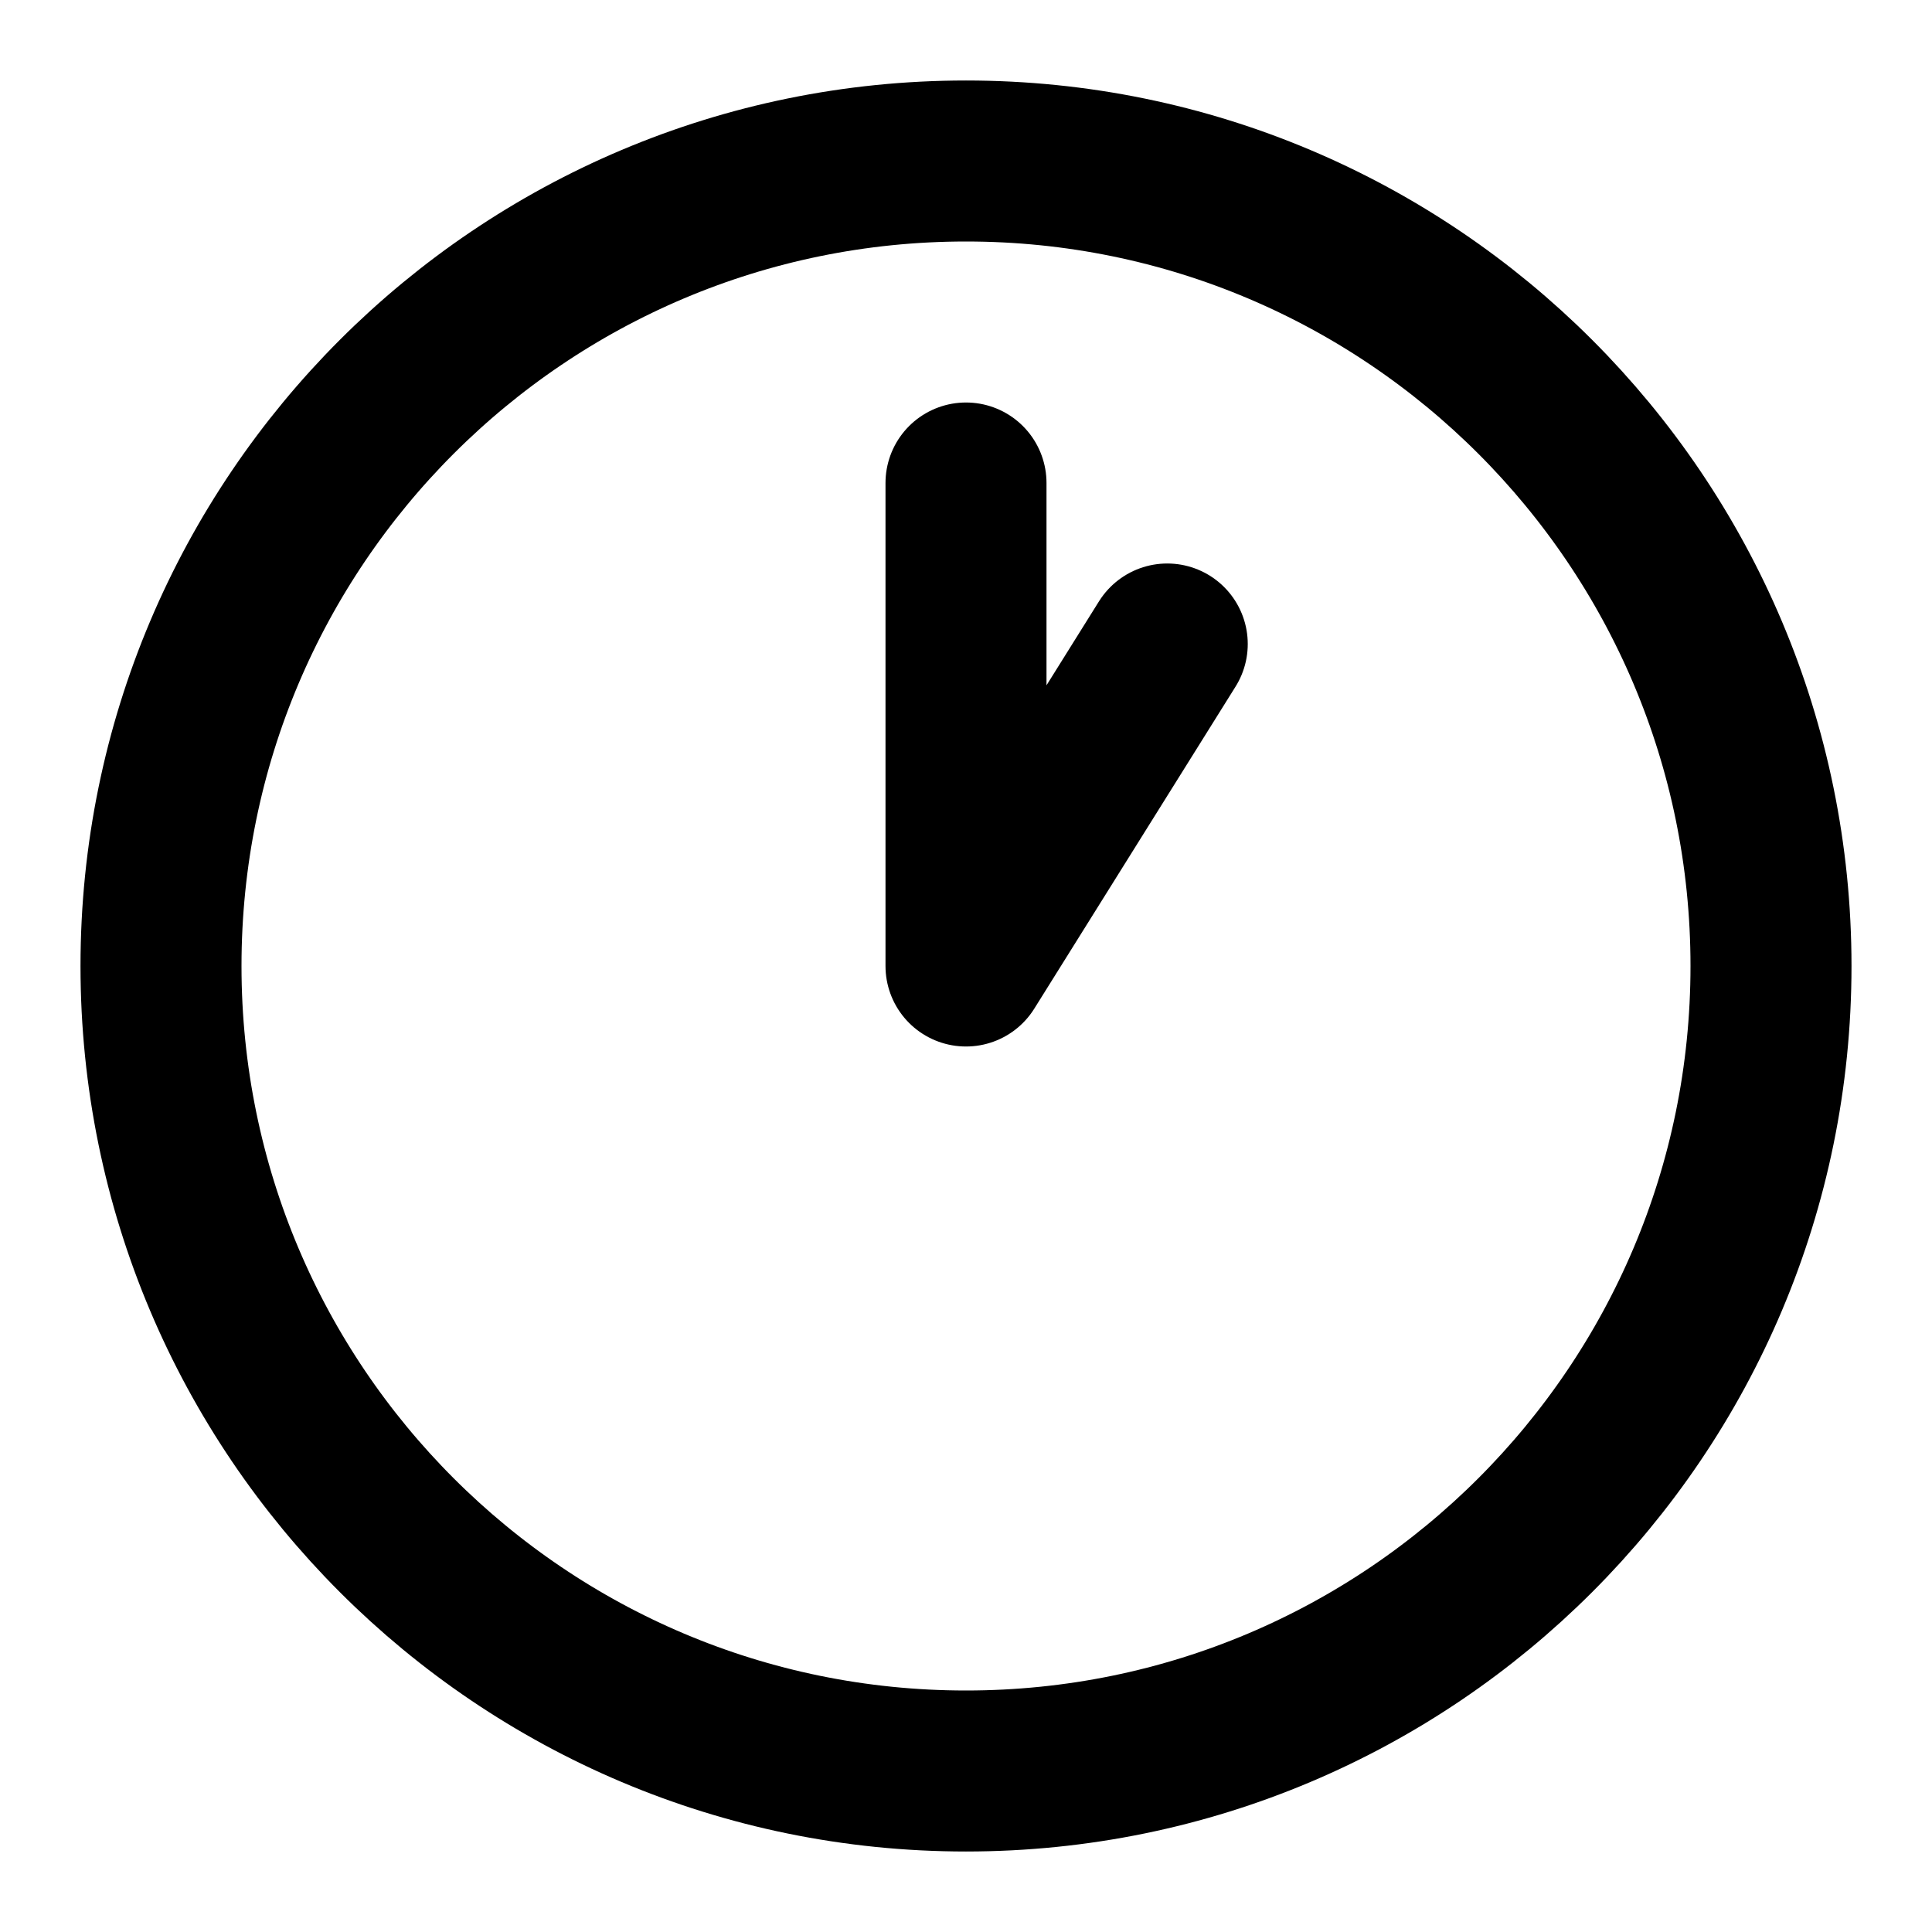
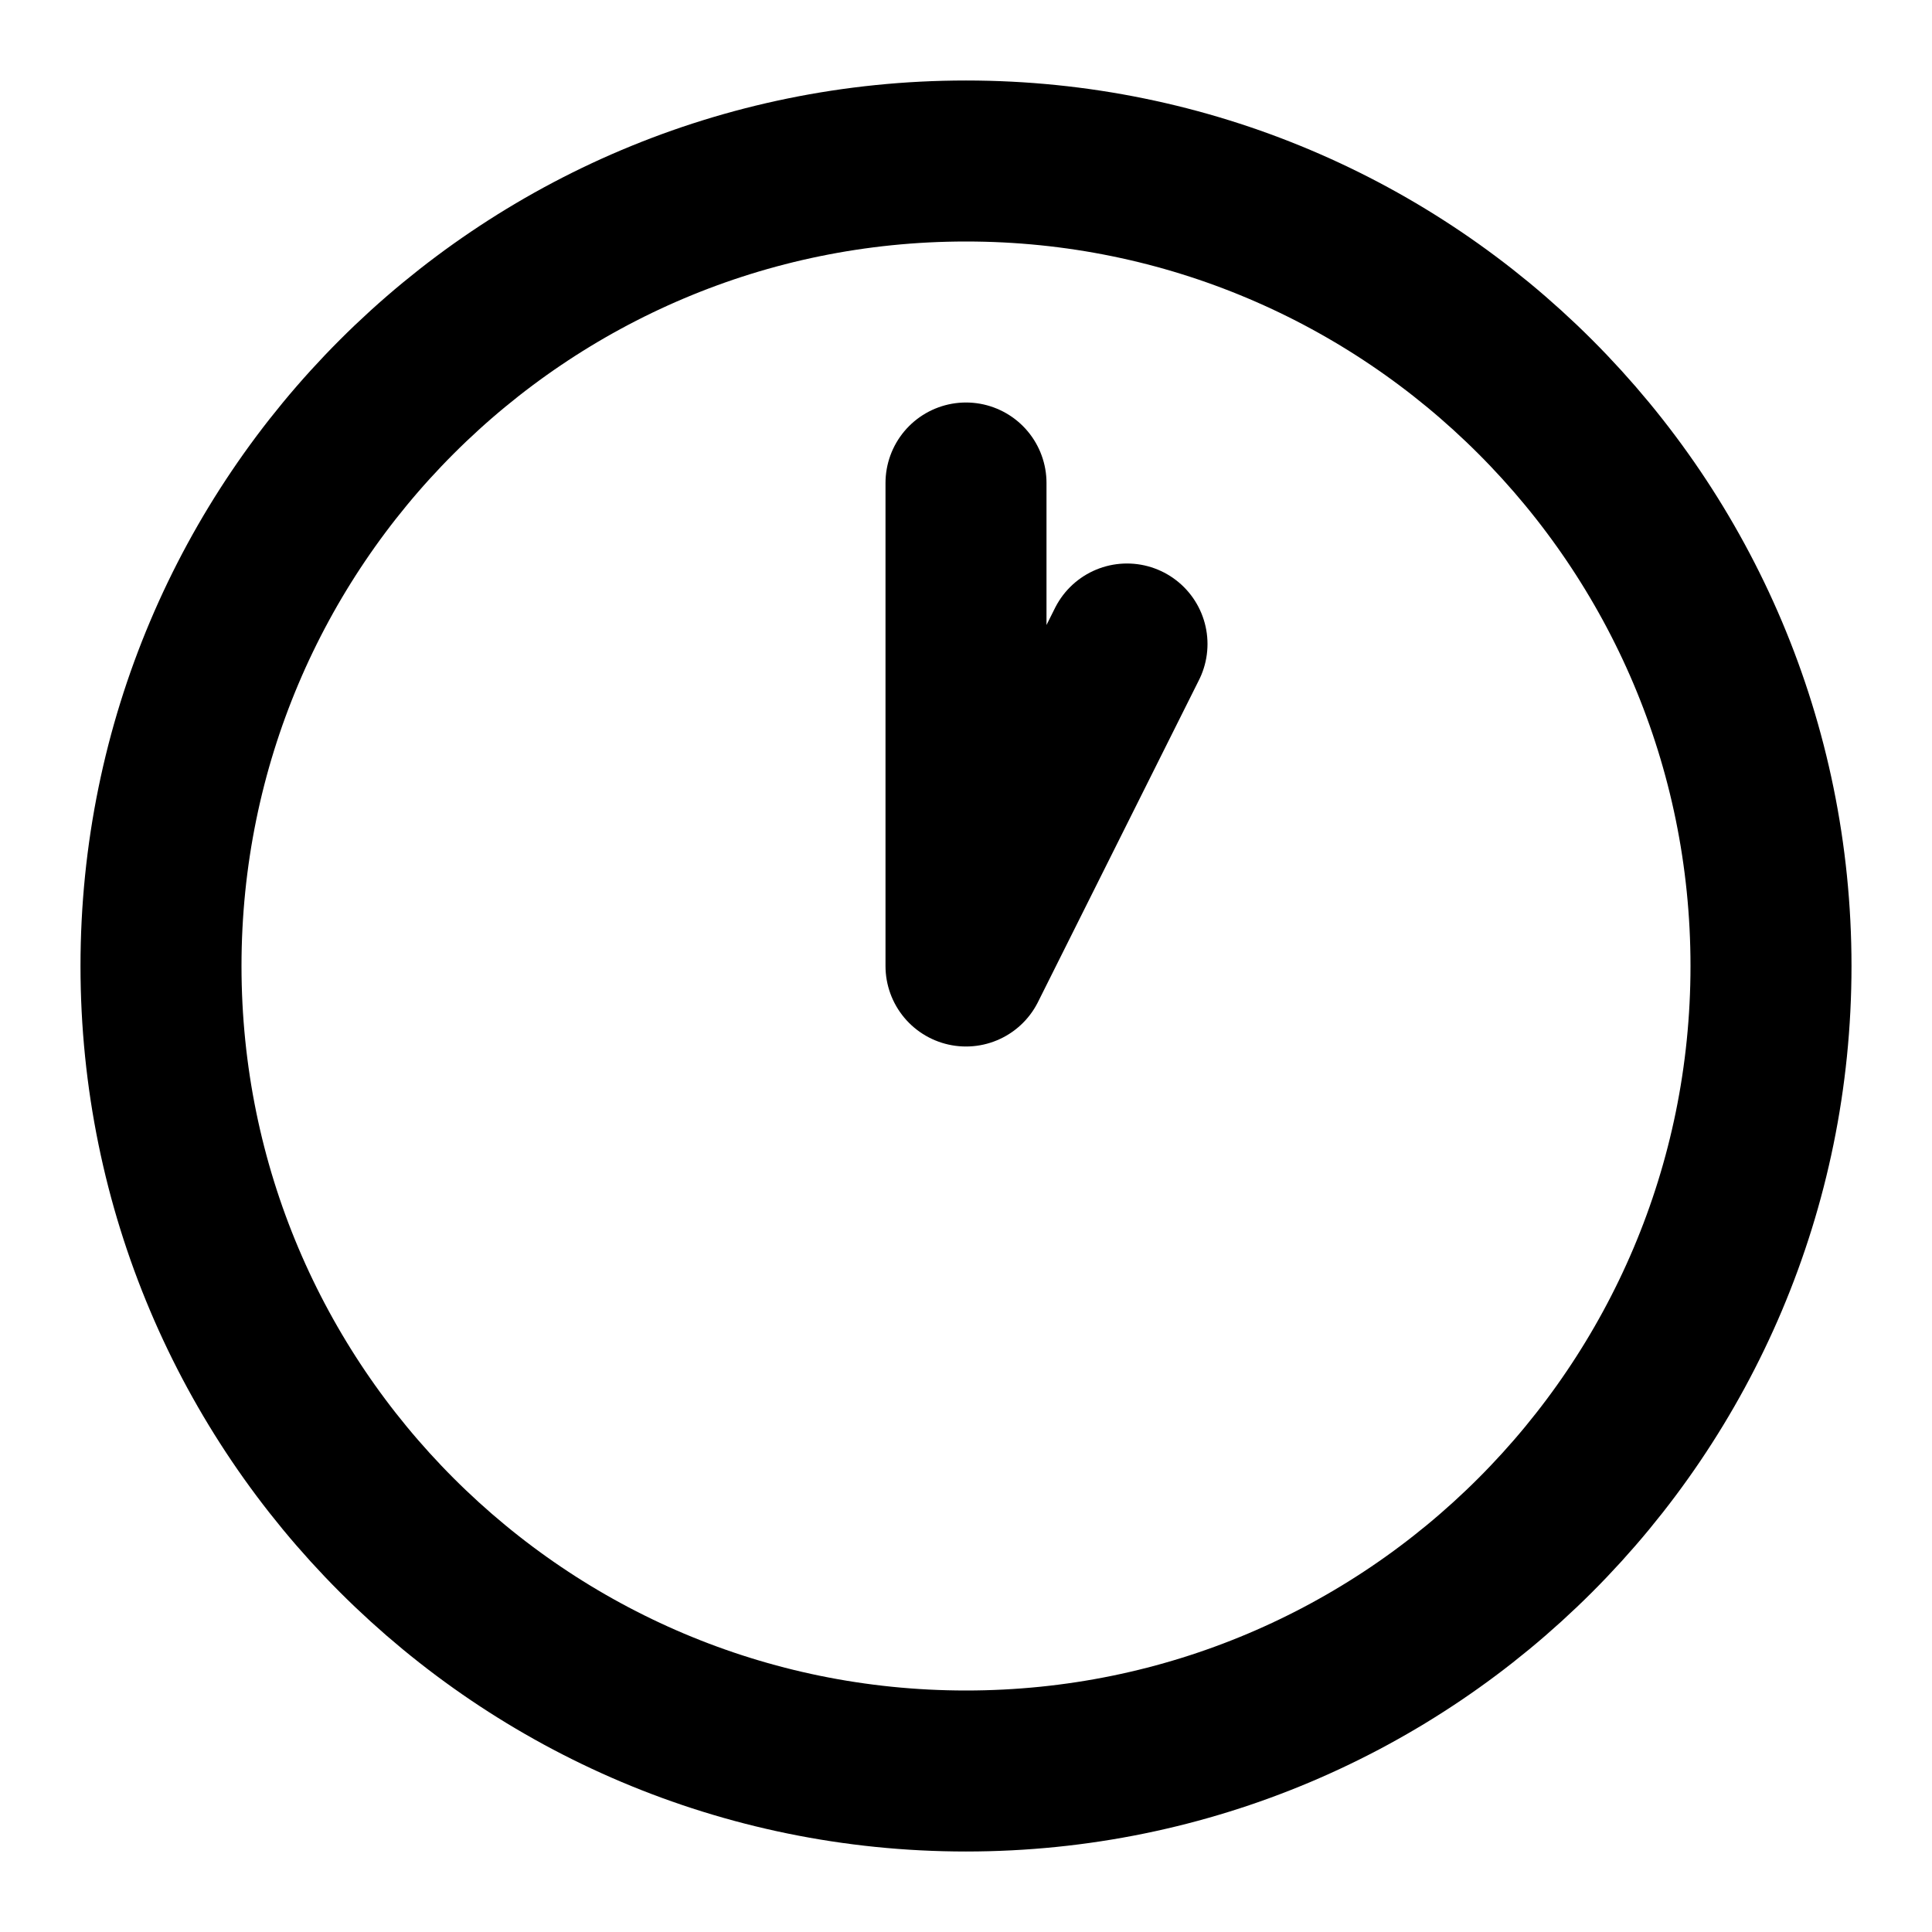
<svg xmlns="http://www.w3.org/2000/svg" width="24" height="24" fill="none" stroke="currentColor" stroke-linecap="round" stroke-linejoin="round" stroke-width="2" viewBox="0 0 24 24">
+   <path d="M12 6v6l2-4" />
  <circle cx="12" cy="12" r="10" />
-   <path d="M12 6v6l2.5-4" />
</svg>
